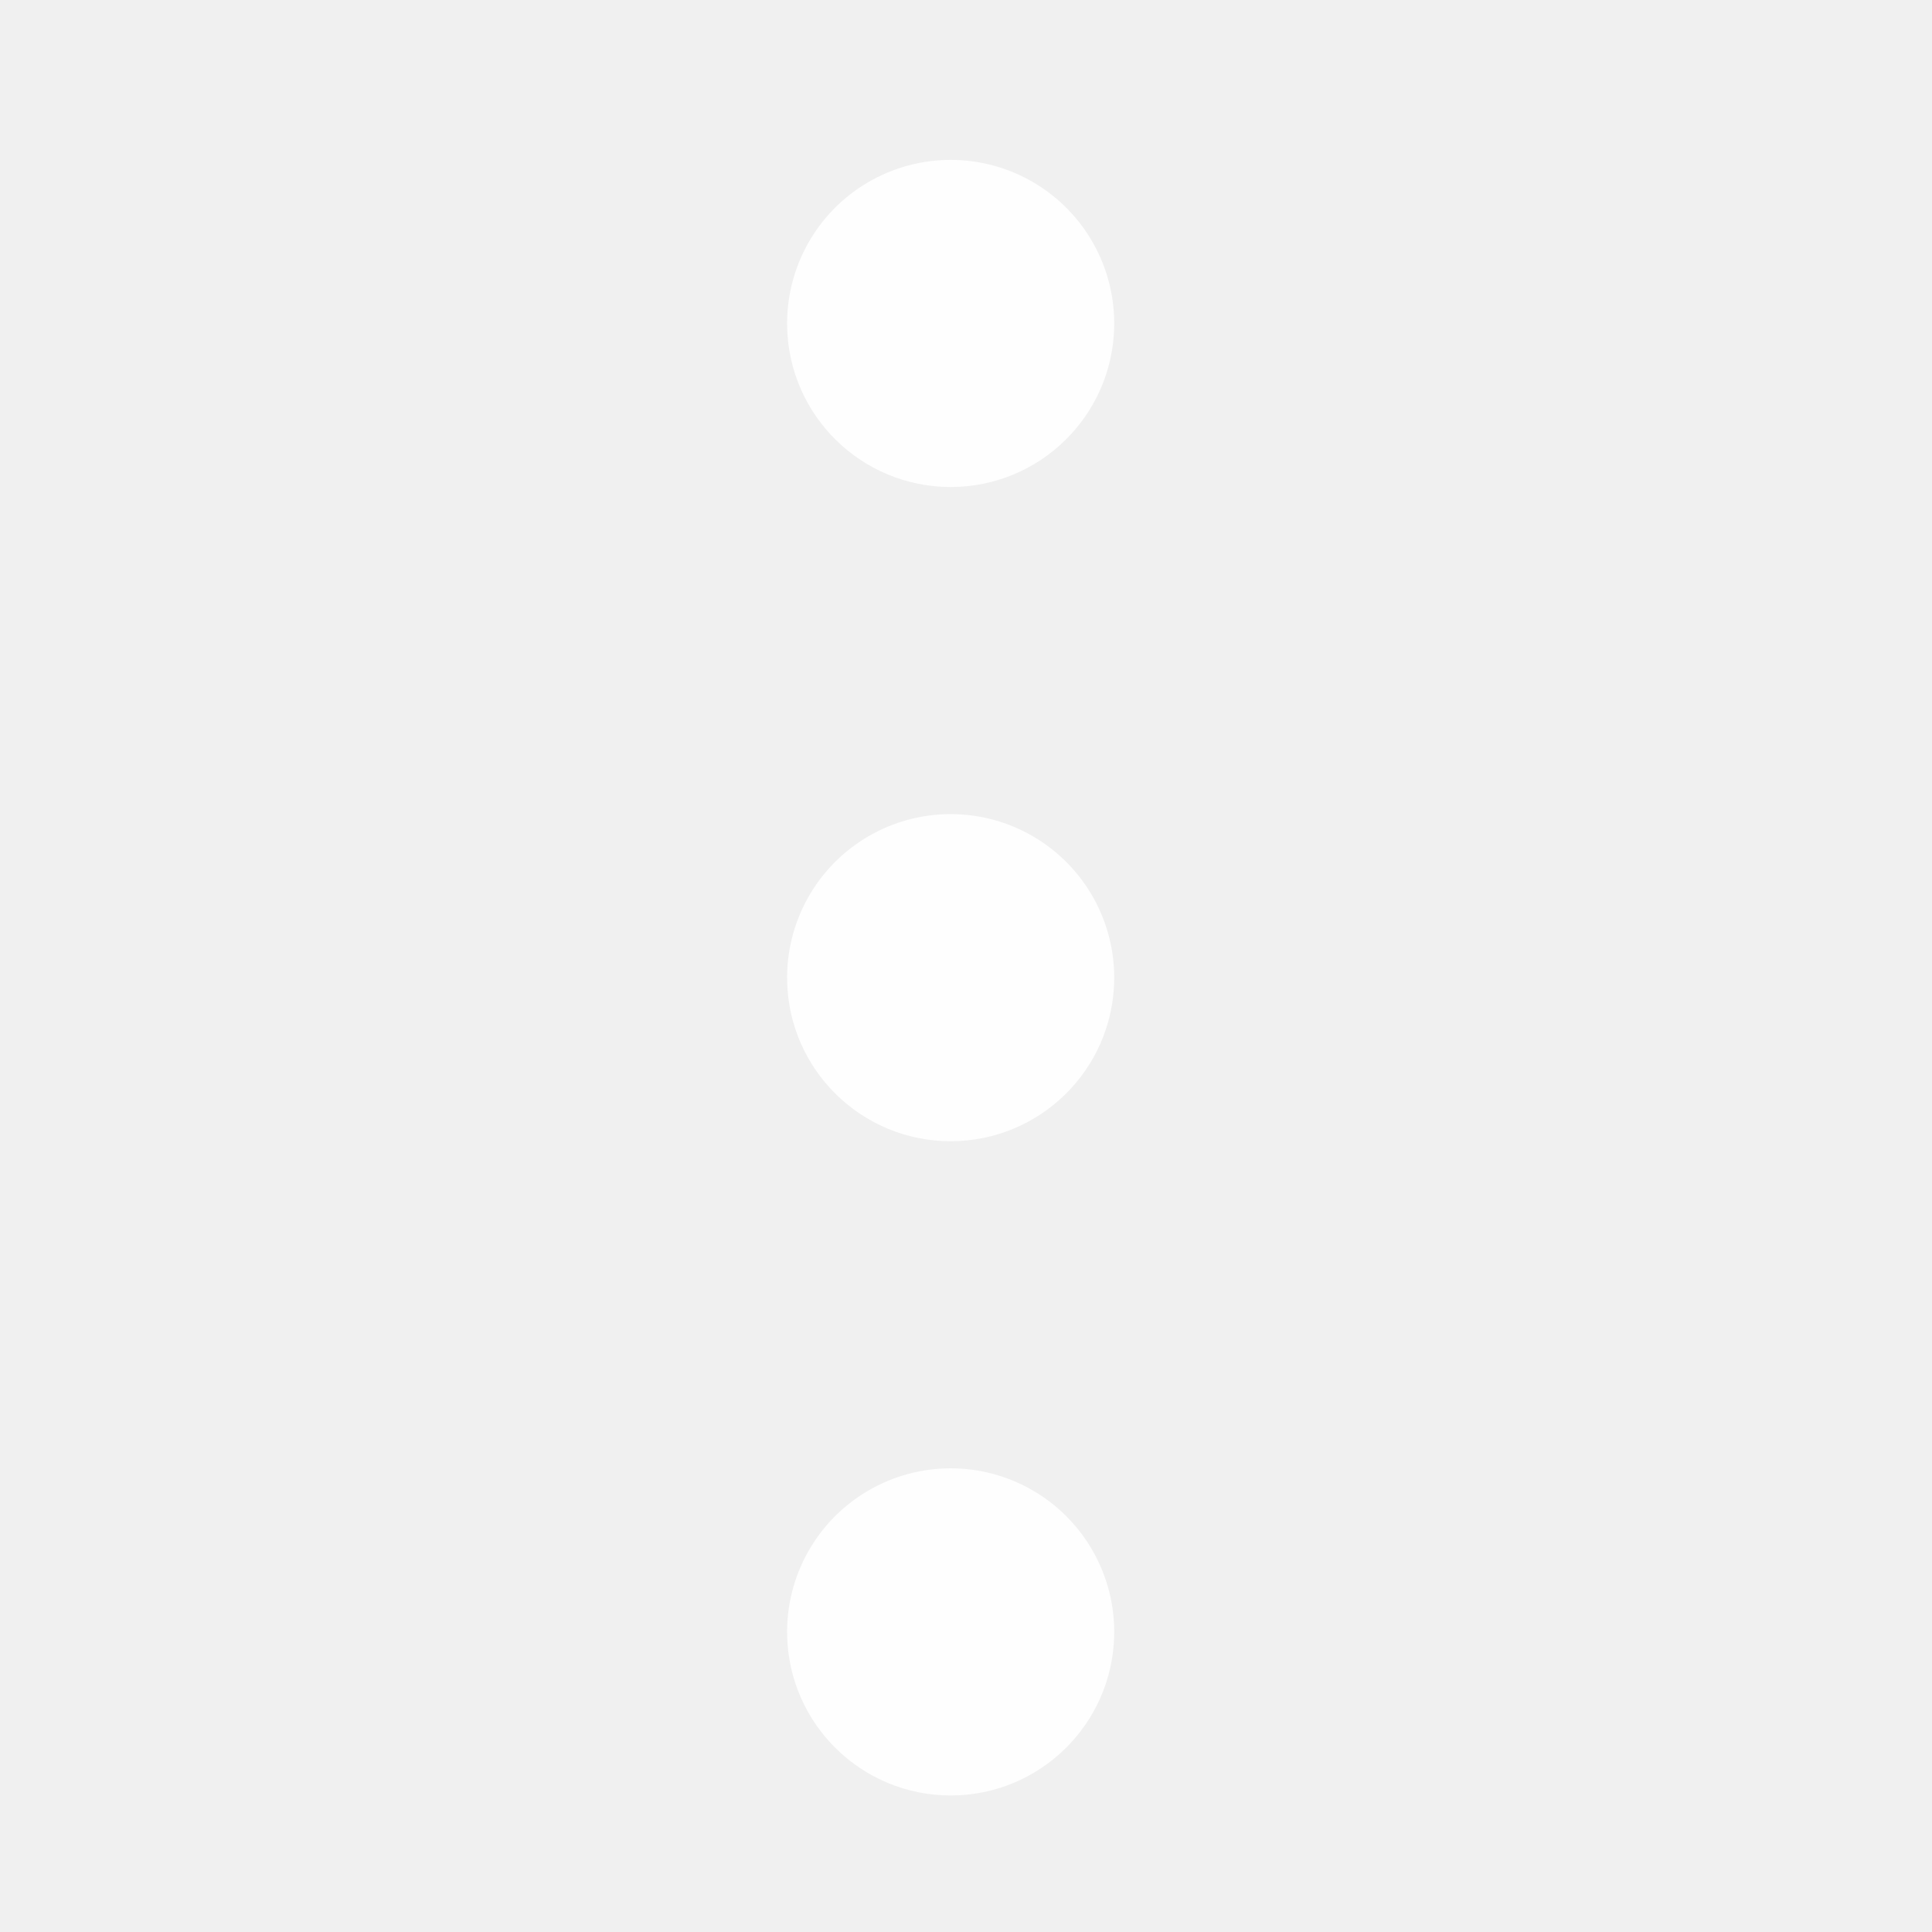
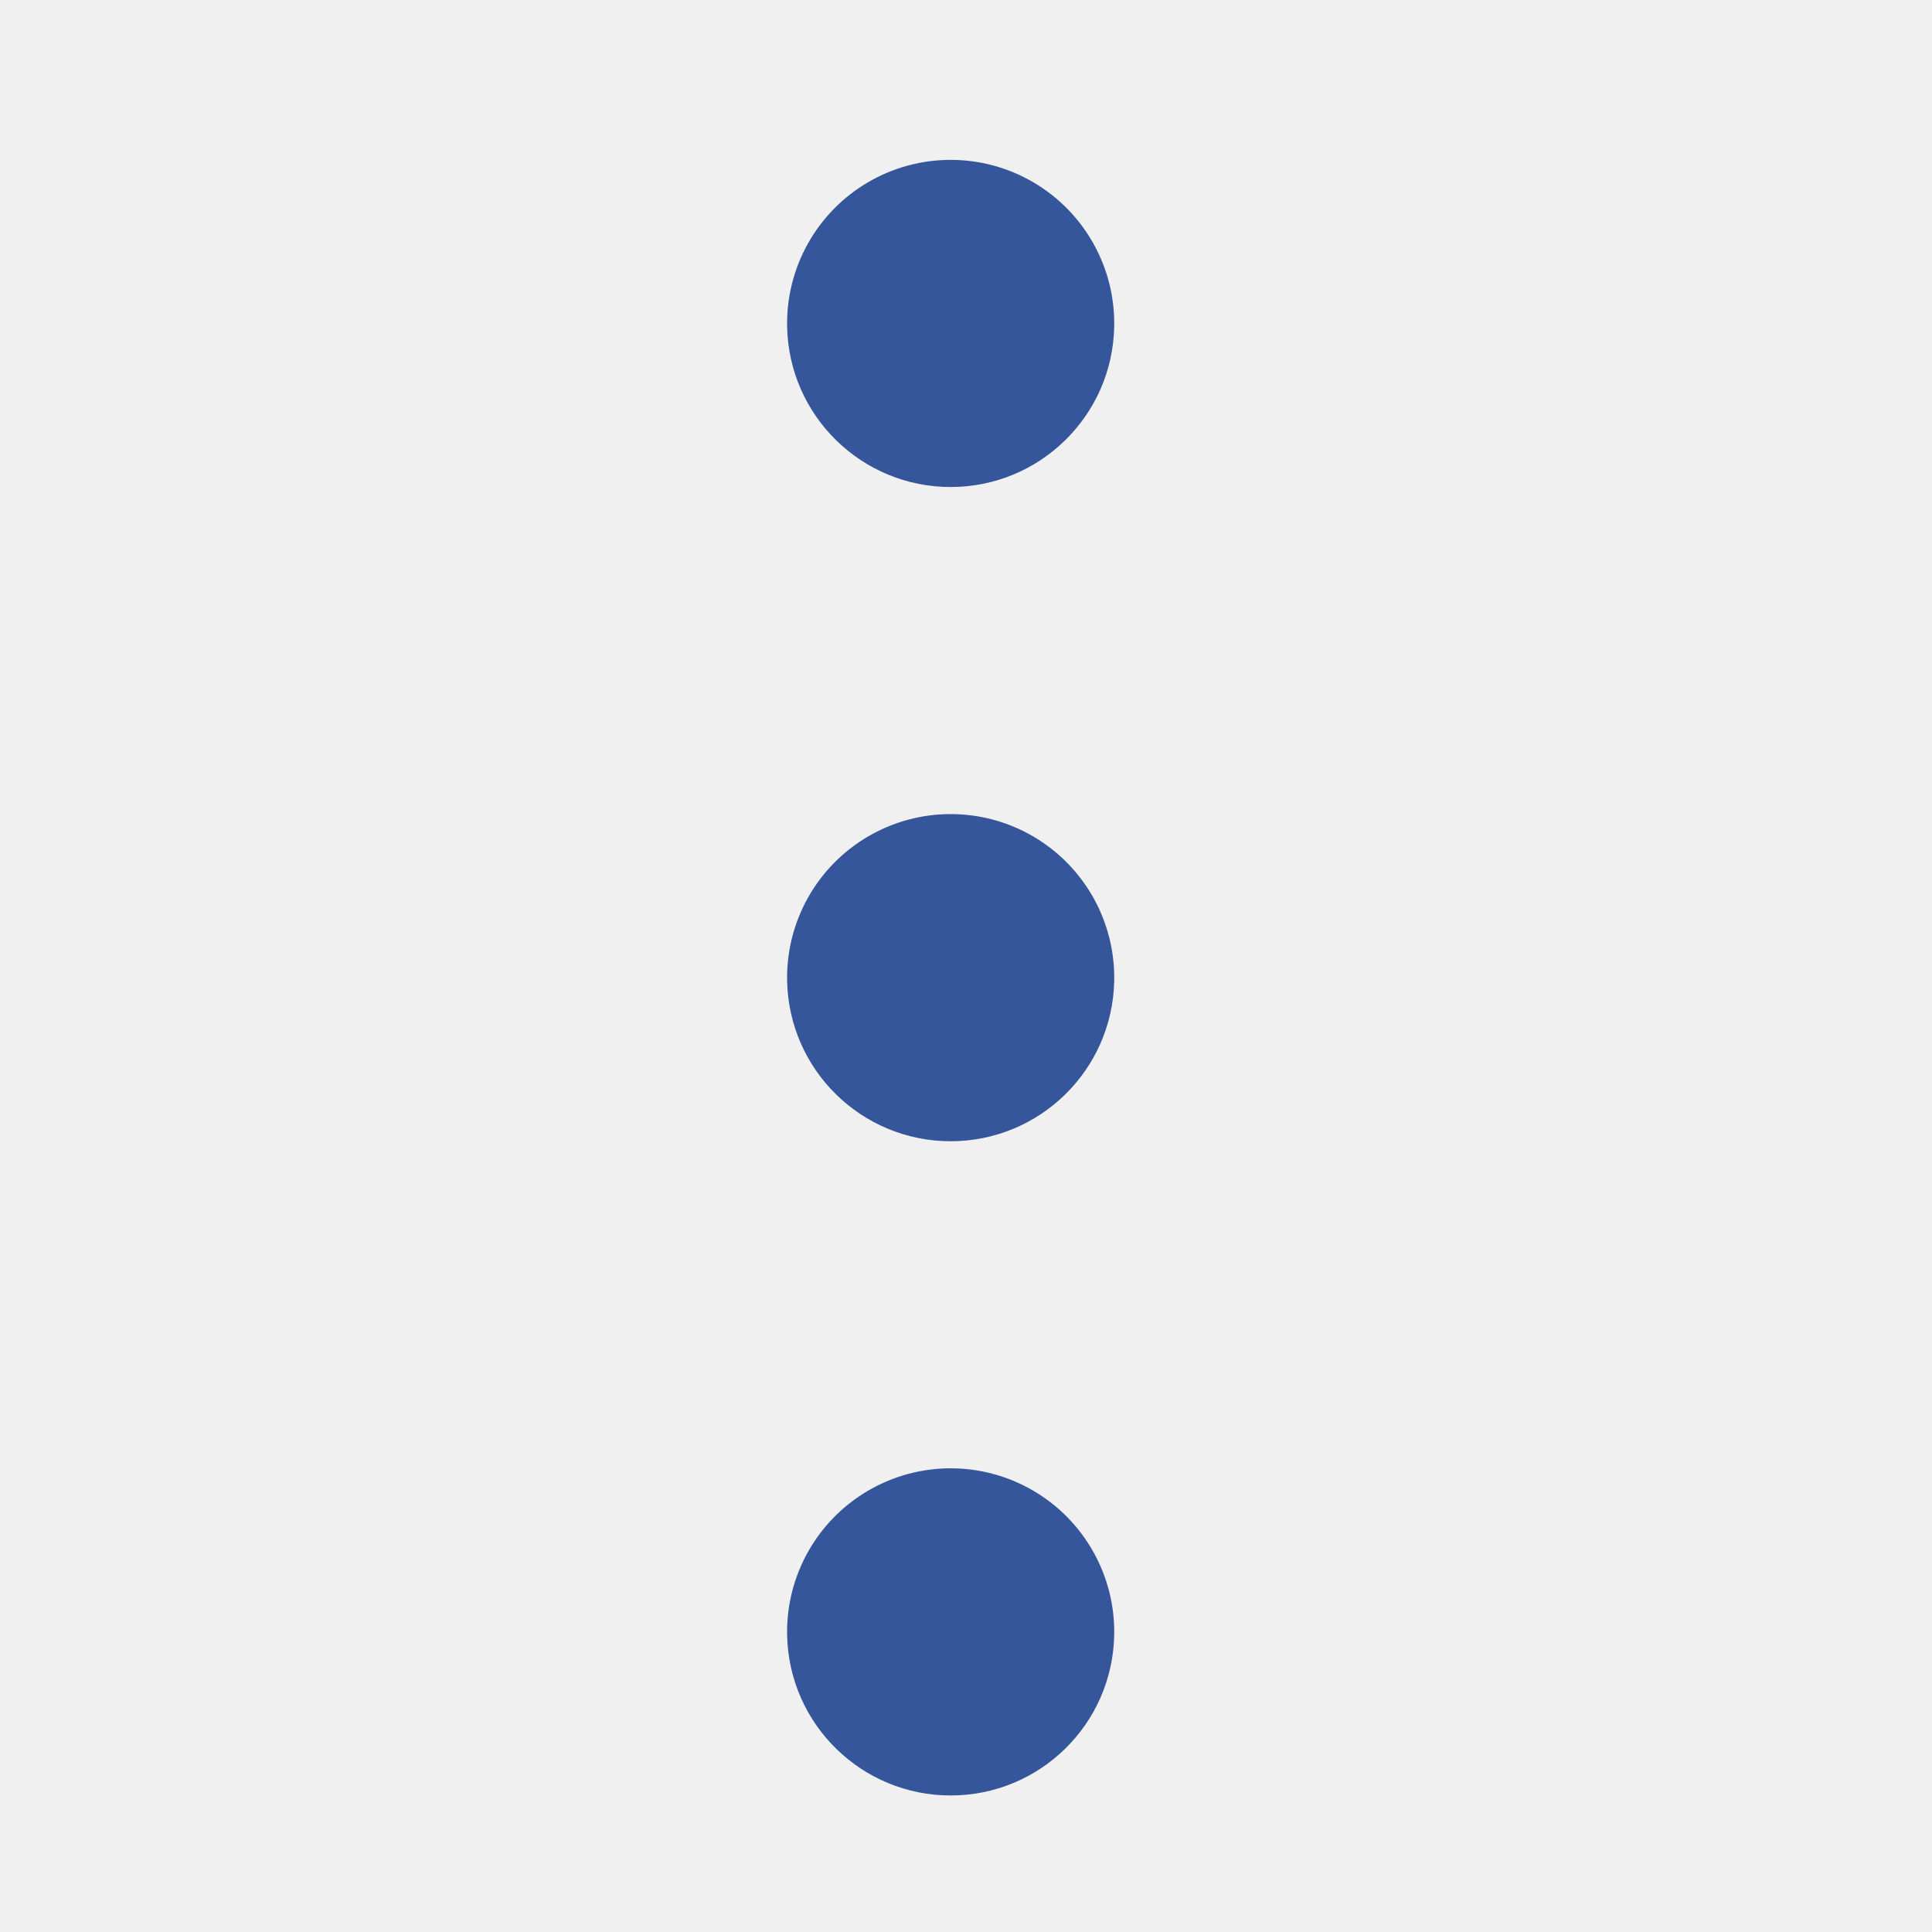
<svg xmlns="http://www.w3.org/2000/svg" width="24" height="24" viewBox="0 0 24 24">
  <g fill="none" fill-rule="evenodd" opacity=".902">
    <path d="M0 0h24v24H0z" />
    <g fill="#FFF">
      <path fill="none" d="M24 0v24.381H-.381V0z" />
-       <path d="M9.778 4.063a2.032 2.032 0 1 1 4.063 0 2.032 2.032 0 0 1-4.063 0zm0 8.127a2.032 2.032 0 1 1 4.063 0 2.032 2.032 0 0 1-4.063 0zm0 8.127a2.032 2.032 0 1 1 4.063 0 2.032 2.032 0 0 1-4.063 0z" />
+       <path fill="#204590" d="M9.778 4.063a2.032 2.032 0 1 1 4.063 0 2.032 2.032 0 0 1-4.063 0zm0 8.127a2.032 2.032 0 1 1 4.063 0 2.032 2.032 0 0 1-4.063 0zm0 8.127a2.032 2.032 0 1 1 4.063 0 2.032 2.032 0 0 1-4.063 0z" />
    </g>
  </g>
</svg>
